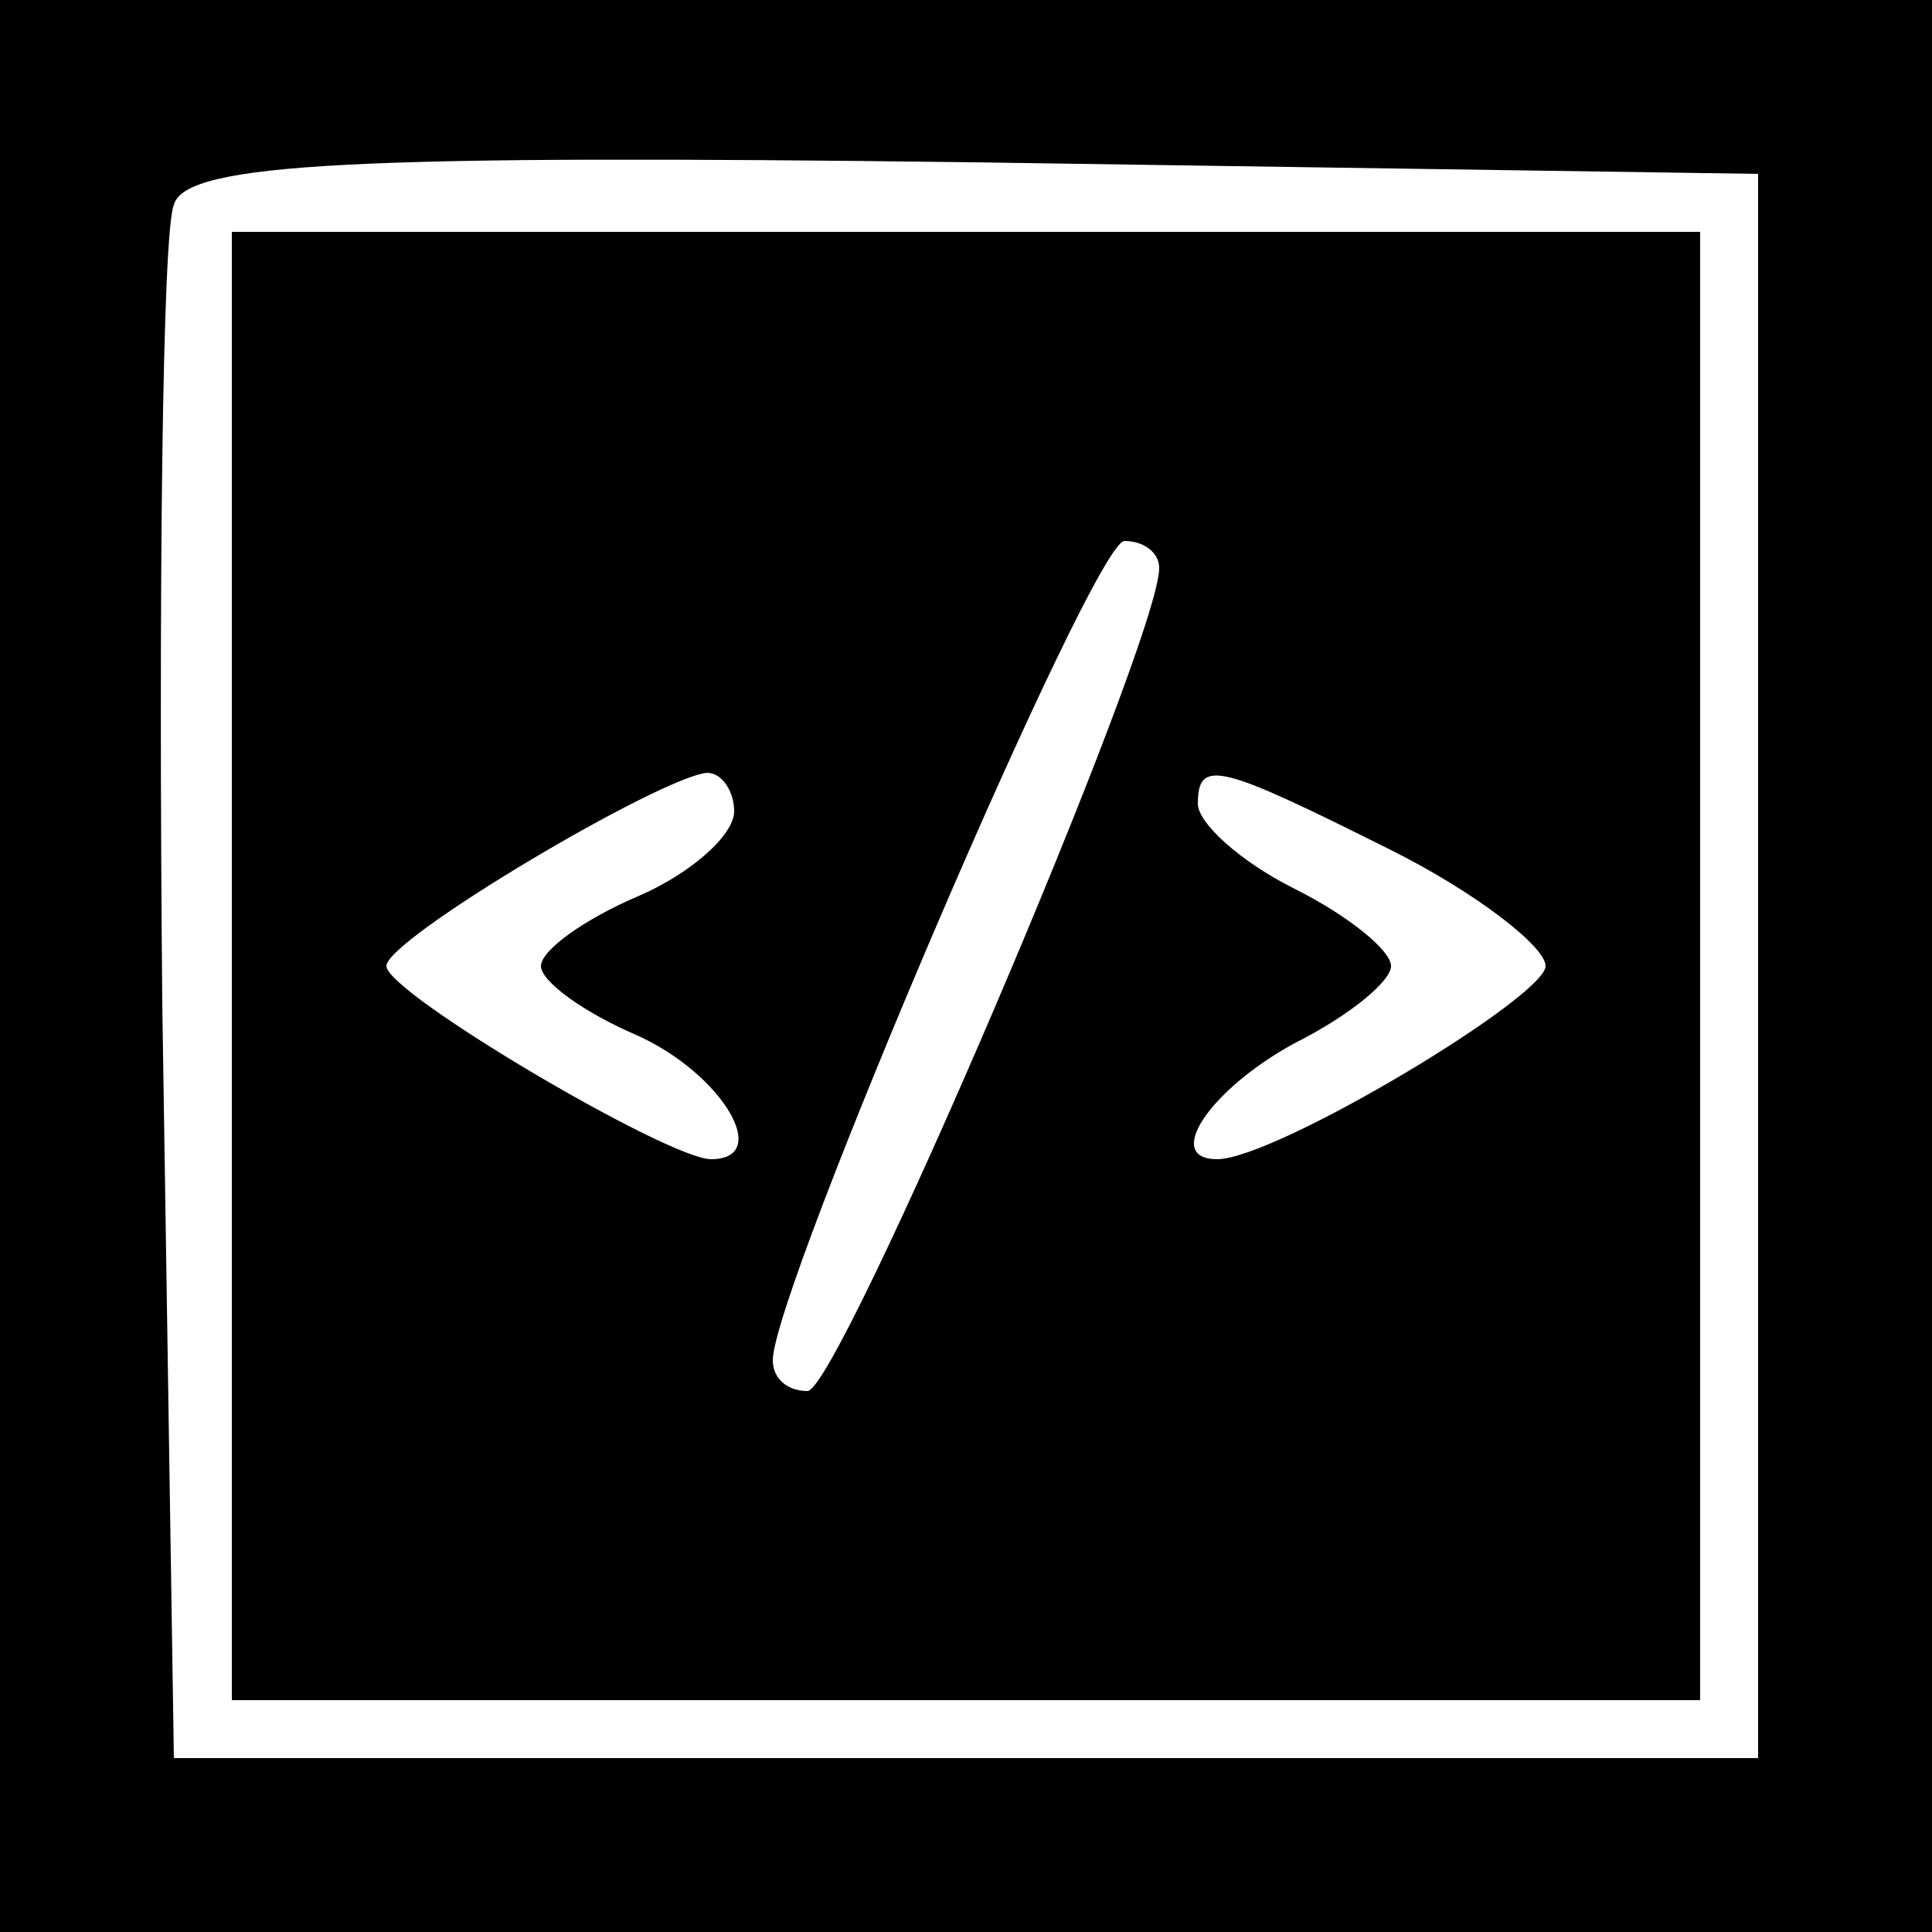
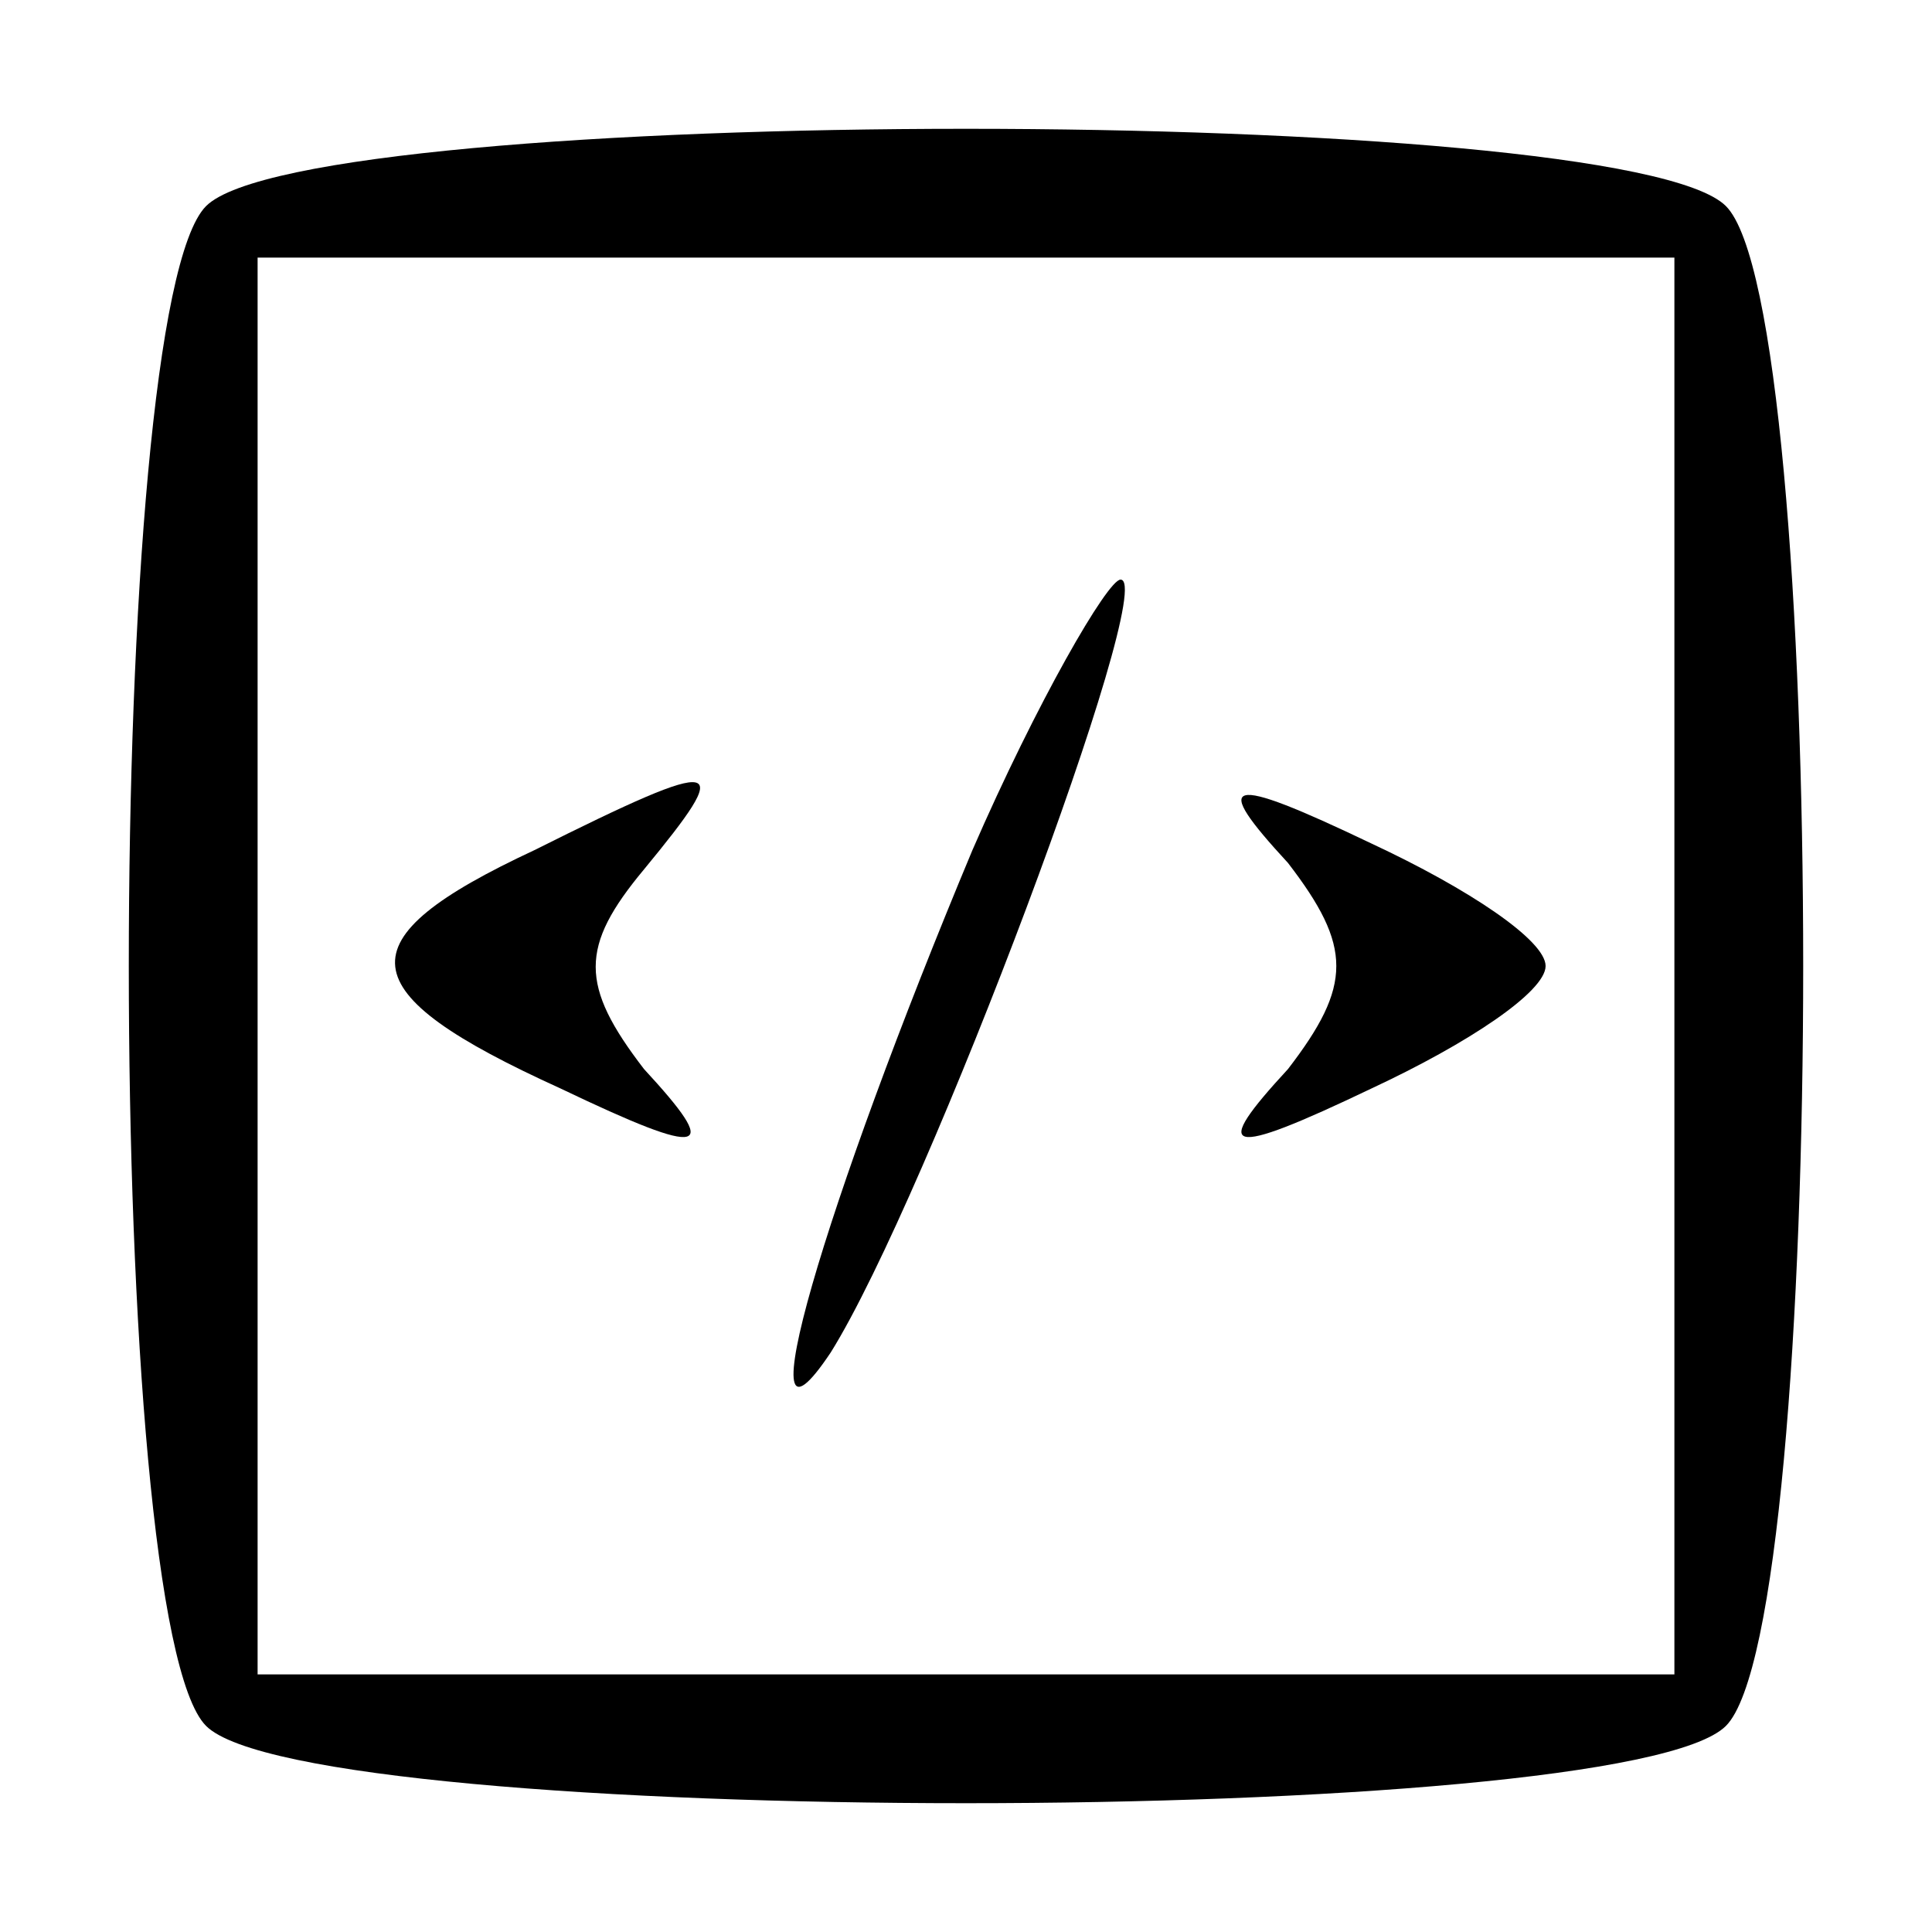
- <svg xmlns="http://www.w3.org/2000/svg" version="1.0" width="50pt" height="50pt" viewBox="0 0 50 50" preserveAspectRatio="xMidYMid meet">
-   <g transform="translate(0,50) scale(0.1,-0.1)" fill="#000000" stroke="none">
-     <path d="M0 250 l0 -250 250 0 250 0 0 250 0 250 -250 0 -250 0 0 -250z m455 0 l0 -205 -205 0 -205 0 -3 195 c-1 107 0 200 3 207 3 11 48 13 207 11 l203 -3 0 -205z" />
-     <path d="M60 250 l0 -190 190 0 190 0 0 190 0 190 -190 0 -190 0 0 -190z m240 103 c0 -19 -83 -213 -91 -213 -5 0 -9 3 -9 8 0 18 83 212 91 212 5 0 9 -3 9 -7z m-110 -63 c0 -6 -11 -16 -25 -22 -14 -6 -25 -14 -25 -18 0 -4 11 -12 25 -18 22 -10 35 -32 19 -32 -11 0 -84 43 -84 50 0 7 71 49 83 50 4 0 7 -5 7 -10z m170 -10 c22 -11 40 -25 40 -30 0 -8 -70 -50 -85 -50 -14 0 -2 18 20 30 14 7 25 16 25 20 0 4 -11 13 -25 20 -14 7 -25 17 -25 22 0 12 6 10 50 -12z" />
+ <svg xmlns="http://www.w3.org/2000/svg" version="1.0" width="30pt" height="30pt" viewBox="0 0 30 30" preserveAspectRatio="xMidYMid meet">
+   <g transform="translate(0,30) scale(0.1,-0.1)" fill="#000000" stroke="none">
+     <path d="M32 268 c-16 -16 -16 -220 0 -236 16 -16 220 -16 236 0 16 16 16 220 0 236 -16 16 -220 16 -236 0z m228 -118 l0 -110 -110 0 -110 0 0 110 0 110 110 0 110 0 0 -110z" />
+     <path d="M151 168 c-23 -55 -36 -99 -22 -78 15 24 51 120 45 120 -2 0 -13 -19 -23 -42z" />
+     <path d="M83 168 c-30 -14 -29 -22 4 -37 23 -11 25 -10 13 3 -10 13 -10 19 0 31 14 17 13 18 -17 3z" />
+     <path d="M200 166 c10 -13 10 -19 0 -32 -12 -13 -10 -14 13 -3 15 7 27 15 27 19 0 4 -12 12 -27 19 -23 11 -25 10 -13 -3z" />
  </g>
</svg>
